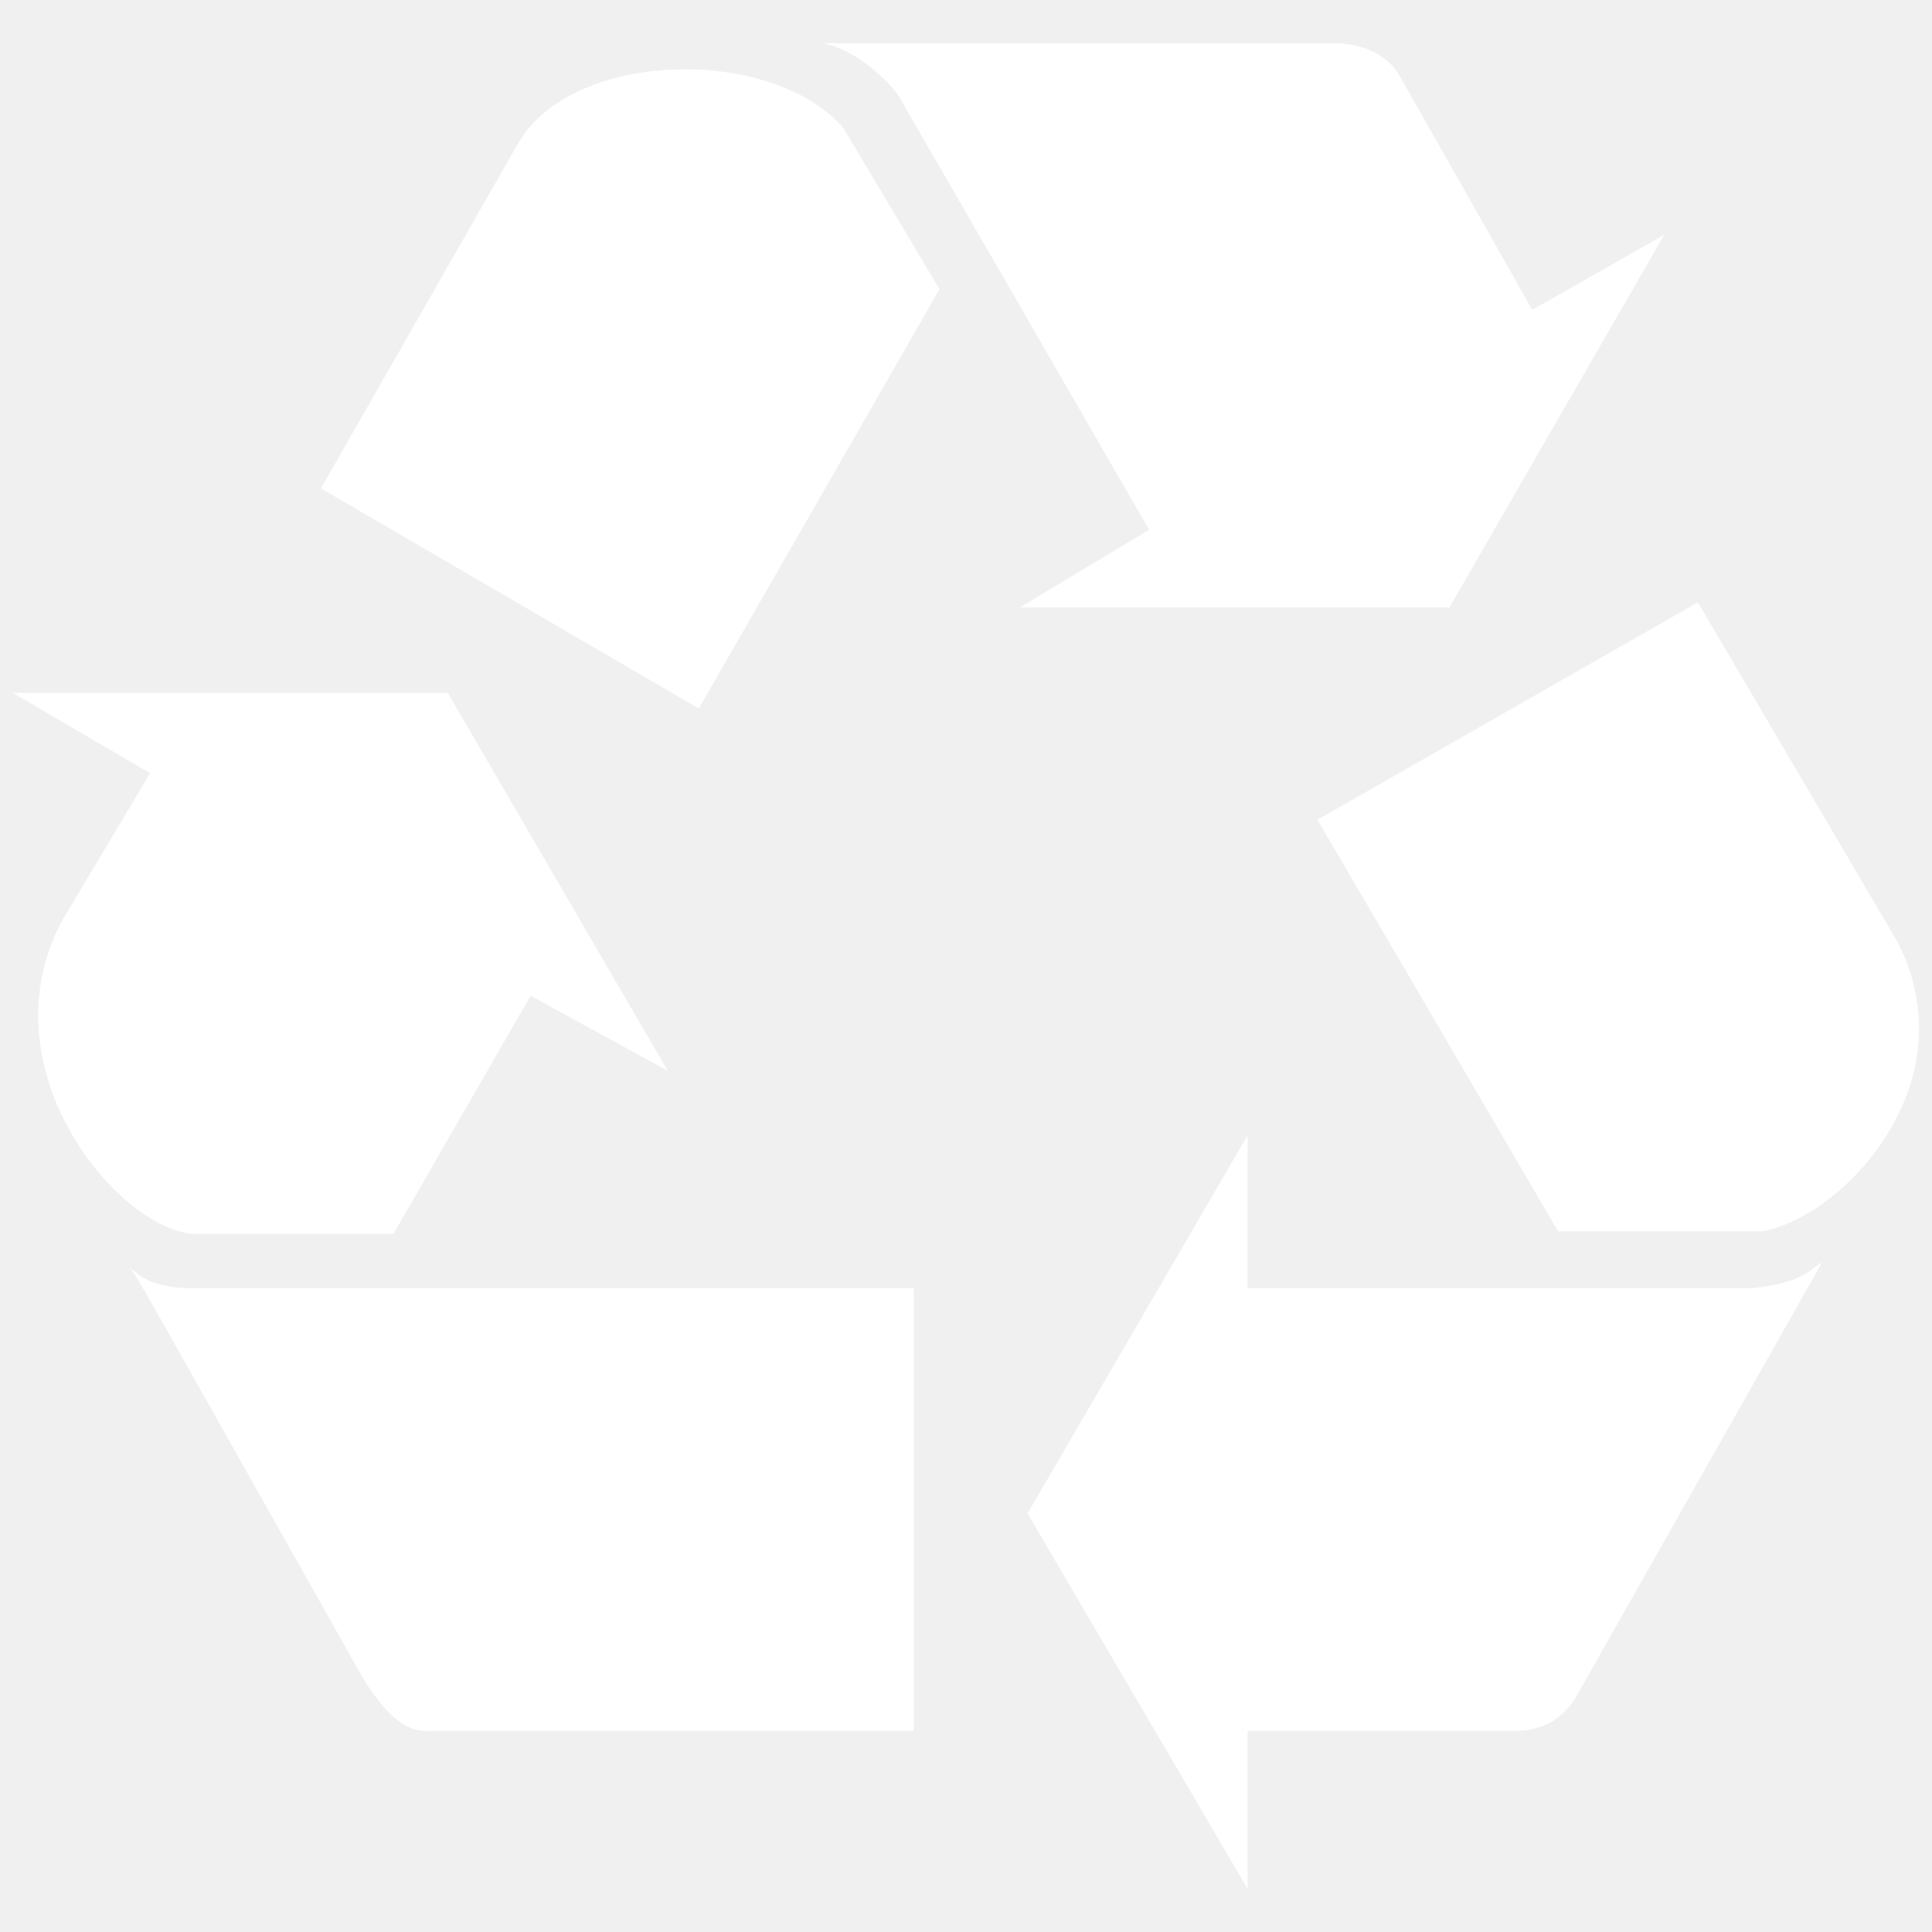
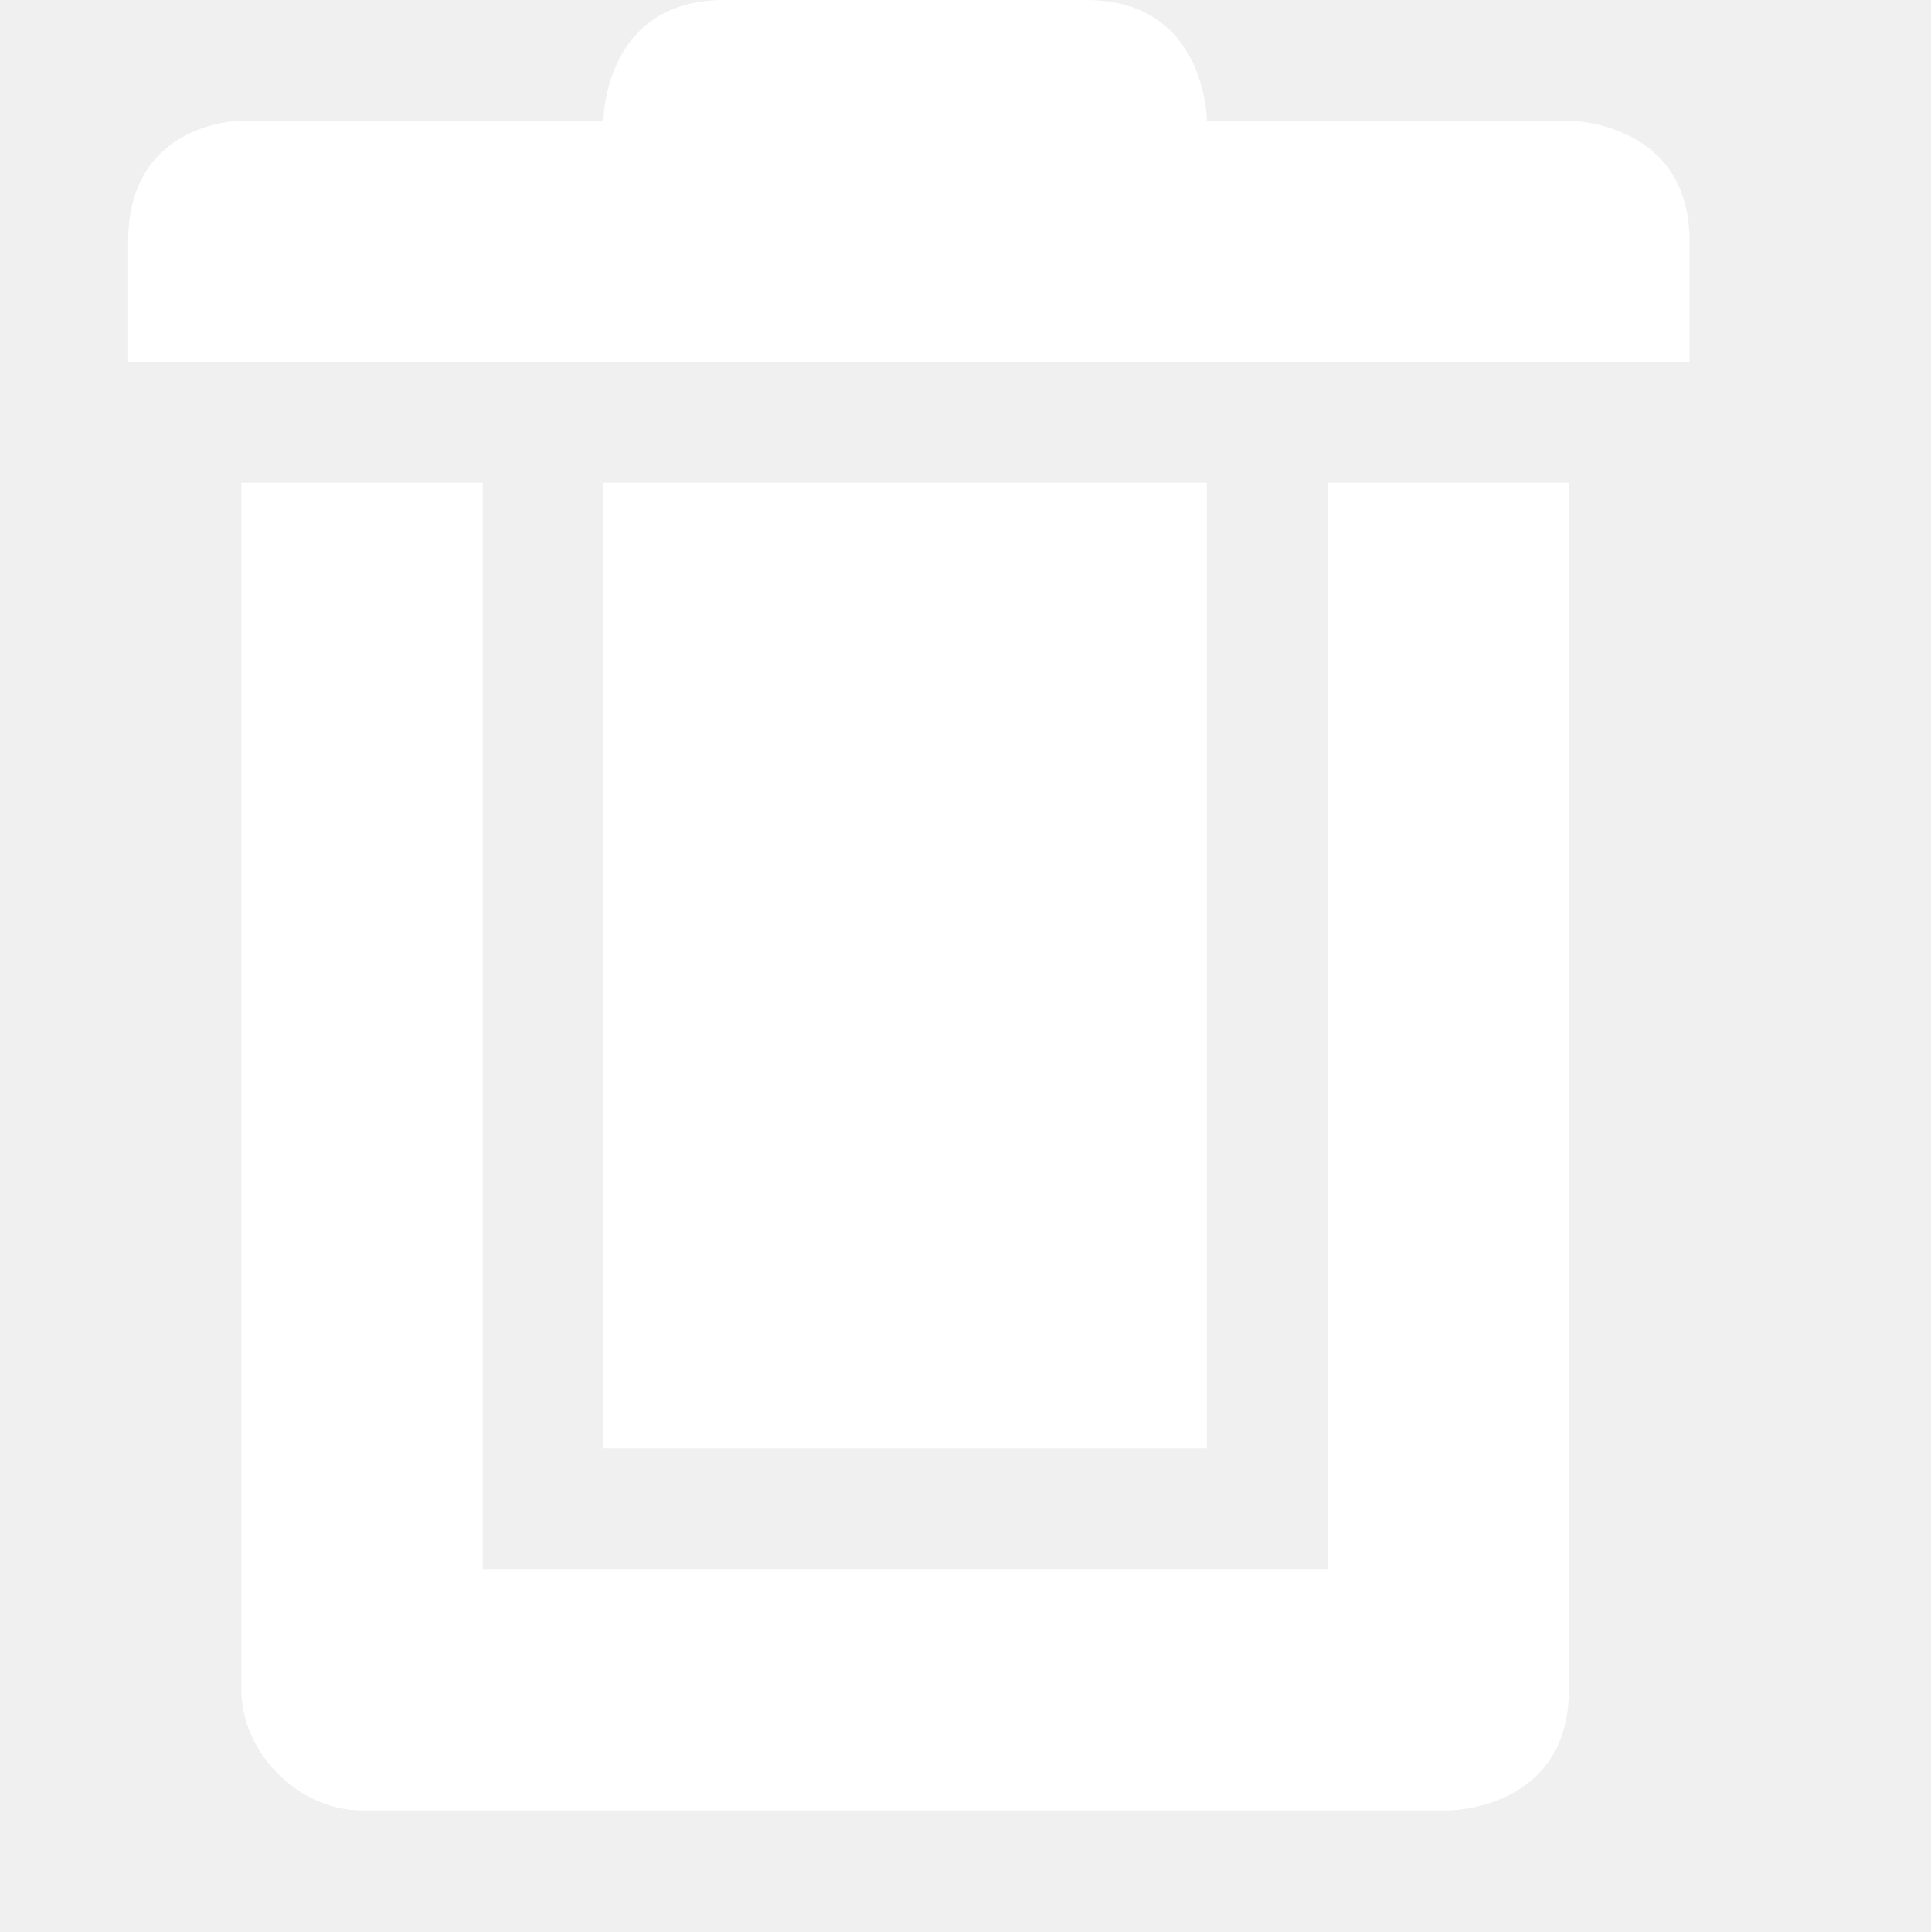
- <svg xmlns="http://www.w3.org/2000/svg" width="60" height="60" version="1.0" id="svg2">
-   <defs id="defs20" />
-   <g id="g3755" transform="translate(-0.03173368,-0.9278429)" style="fill:#ffffff;fill-opacity:1">
-     <path d="M 21.735,22.93 C 9.999,16.097 9.999,16.097 9.999,16.097 16.108,5.407 16.108,5.407 16.108,5.407 c 1.688,-2.974 7.958,-3.055 10.128,-0.482 2.974,4.984 2.974,4.984 2.974,4.984 z" id="path6" style="fill:#ffffff;fill-opacity:1;stroke:#0099cc;stroke-width:0;stroke-linecap:round;stroke-linejoin:round;stroke-miterlimit:4;stroke-opacity:0.235;stroke-dasharray:none" />
-     <path d="m 12.25,39.247 c -6.27,0 -6.27,0 -6.27,0 -2.411,-0.261 -6.431,-5.225 -4.019,-9.726 2.733,-4.582 2.733,-4.582 2.733,-4.582 -4.26,-2.492 -4.26,-2.492 -4.26,-2.492 13.504,0 13.504,0 13.504,0 6.832,11.736 6.832,11.736 6.832,11.736 -4.26,-2.331 -4.26,-2.331 -4.26,-2.331 z" id="path8" style="fill:#ffffff;fill-opacity:1;stroke:#0099cc;stroke-width:0;stroke-linecap:round;stroke-linejoin:round;stroke-miterlimit:4;stroke-opacity:0.235;stroke-dasharray:none" />
-     <path d="m 28.407,40.935 c 0,13.745 0,13.745 0,13.745 -15.031,0 -15.031,0 -15.031,0 -0.884,0.08 -1.527,-0.804 -2.01,-1.527 -7.074,-12.54 -6.993,-12.459 -7.315,-12.861 0.382,0.322 0.804,0.643 2.01,0.643 z" id="path10" style="fill:#ffffff;fill-opacity:1;stroke:#0099cc;stroke-width:0;stroke-linecap:round;stroke-linejoin:round;stroke-miterlimit:4;stroke-opacity:0.235;stroke-dasharray:none" />
-     <path d="m 54.45,40.935 c 1.527,-0.161 1.768,-0.563 2.17,-0.804 -7.556,13.343 -7.556,13.343 -7.556,13.343 -0.322,0.643 -0.965,1.206 -1.929,1.206 -8.36,0 -8.36,0 -8.36,0 0,4.903 0,4.903 0,4.903 -6.832,-11.655 -6.832,-11.655 -6.832,-11.655 6.832,-11.736 6.832,-11.736 6.832,-11.736 0,4.743 0,4.743 0,4.743 z" id="path12" style="fill:#ffffff;fill-opacity:1;stroke:#0099cc;stroke-width:0;stroke-linecap:round;stroke-linejoin:round;stroke-miterlimit:4;stroke-opacity:0.235;stroke-dasharray:none" />
-     <path d="m 40.946,26.386 c 11.816,-6.752 11.816,-6.752 11.816,-6.752 6.189,10.53 6.189,10.53 6.189,10.53 2.251,4.341 -1.608,8.52 -4.18,9.003 -6.35,0 -6.35,0 -6.35,0 z" id="path14" style="fill:#ffffff;fill-opacity:1;stroke:#0099cc;stroke-width:0;stroke-linecap:round;stroke-linejoin:round;stroke-miterlimit:4;stroke-opacity:0.235;stroke-dasharray:none" />
-     <path d="m 27.924,3.879 c -0.482,-0.643 -1.447,-1.447 -2.331,-1.608 15.835,0 15.835,0 15.835,0 0.884,0 1.688,0.322 2.09,1.045 4.099,7.234 4.099,7.234 4.099,7.234 4.099,-2.331 4.099,-2.331 4.099,-2.331 -6.672,11.575 -6.672,11.575 -6.672,11.575 -13.343,0 -13.343,0 -13.343,0 4.019,-2.411 4.019,-2.411 4.019,-2.411 z" id="path16" style="fill:#ffffff;fill-opacity:1;stroke:#0099cc;stroke-width:0;stroke-linecap:round;stroke-linejoin:round;stroke-miterlimit:4;stroke-opacity:0.235;stroke-dasharray:none" />
+ <svg xmlns="http://www.w3.org/2000/svg" xmlns:ns1="http://www.openswatchbook.org/uri/2009/osb" height="16.007" id="svg7384" style="enable-background:new" version="1.1" width="16">
+   <defs id="defs7386">
+     <linearGradient id="linearGradient5606" ns1:paint="solid">
+       <stop id="stop5608" offset="0" style="stop-color:#000000;stop-opacity:1;" />
+     </linearGradient>
+     <filter color-interpolation-filters="sRGB" id="filter7554">
+       <feBlend id="feBlend7556" in2="BackgroundImage" mode="darken" />
+     </filter>
+   </defs>
+   <g id="layer9" style="display:inline" transform="translate(-681.0002,364)" />
+   <g id="layer10" style="display:inline;filter:url(#filter7554)" transform="translate(-681.0002,364)" />
+   <g id="layer1" style="display:inline" transform="translate(-440,-253)">
+     <path d="m 442,257 0,10 c 5e-5,0.524 0.476,1 1,1 l 8,0 1,0 c 0,0 1,0 1,-1 l 0,-8 0,-2 -2,0 0,8 0,1 -0.969,0 -2.031,0 -0.969,0 -2.031,0 -1,0 0,-1 0,-8 z" id="path8523" style="font-size:medium;font-style:normal;font-variant:normal;font-weight:normal;font-stretch:normal;text-indent:0;text-align:start;text-decoration:none;line-height:normal;letter-spacing:normal;word-spacing:normal;text-transform:none;direction:ltr;block-progression:tb;writing-mode:lr-tb;text-anchor:start;baseline-shift:baseline;color:#000000;fill:#ffffff;fill-opacity:1;stroke:none;stroke-width:2;marker:none;visibility:visible;display:inline;overflow:visible;enable-background:accumulate;font-family:Sans;-inkscape-font-specification:Sans" />
+     <path d="m 441.062,255 0,1 12.938,0 0,-1 c 0,-1 -1,-1 -1,-1 l -3,0 c 0,0 0,-1 -1,-1 l -3,0 c -1,0 -1,1 -1,1 l -3,0 c 0,0 -0.938,0 -0.938,1 z" id="path8525" style="font-size:medium;font-style:normal;font-variant:normal;font-weight:normal;font-stretch:normal;text-indent:0;text-align:start;text-decoration:none;line-height:normal;letter-spacing:normal;word-spacing:normal;text-transform:none;direction:ltr;block-progression:tb;writing-mode:lr-tb;text-anchor:start;baseline-shift:baseline;color:#000000;fill:#ffffff;fill-opacity:1;stroke:none;stroke-width:2;marker:none;visibility:visible;display:inline;overflow:visible;enable-background:accumulate;font-family:Sans;-inkscape-font-specification:Sans" />
+     <path d="m 445,265 5,0 0,-8 -5,0 z" id="path6047" style="font-size:medium;font-style:normal;font-variant:normal;font-weight:normal;font-stretch:normal;text-indent:0;text-align:start;text-decoration:none;line-height:normal;letter-spacing:normal;word-spacing:normal;text-transform:none;direction:ltr;block-progression:tb;writing-mode:lr-tb;text-anchor:start;baseline-shift:baseline;color:#000000;fill:#ffffff;fill-opacity:1;stroke:none;stroke-width:2;marker:none;visibility:visible;display:inline;overflow:visible;enable-background:accumulate;font-family:Sans;-inkscape-font-specification:Sans" />
  </g>
+   <g id="layer14" style="display:inline" transform="translate(-681.0002,364)" />
+   <g id="layer15" style="display:inline" transform="translate(-681.0002,364)" />
+   <g id="g71291" style="display:inline" transform="translate(-681.0002,364)" />
+   <g id="layer2" style="display:inline" transform="translate(-440,-103)" />
+   <g id="g6058" style="display:inline" transform="translate(-440,-103)" />
+   <g id="layer12" style="display:inline" transform="translate(-681.0002,364)" />
</svg>
